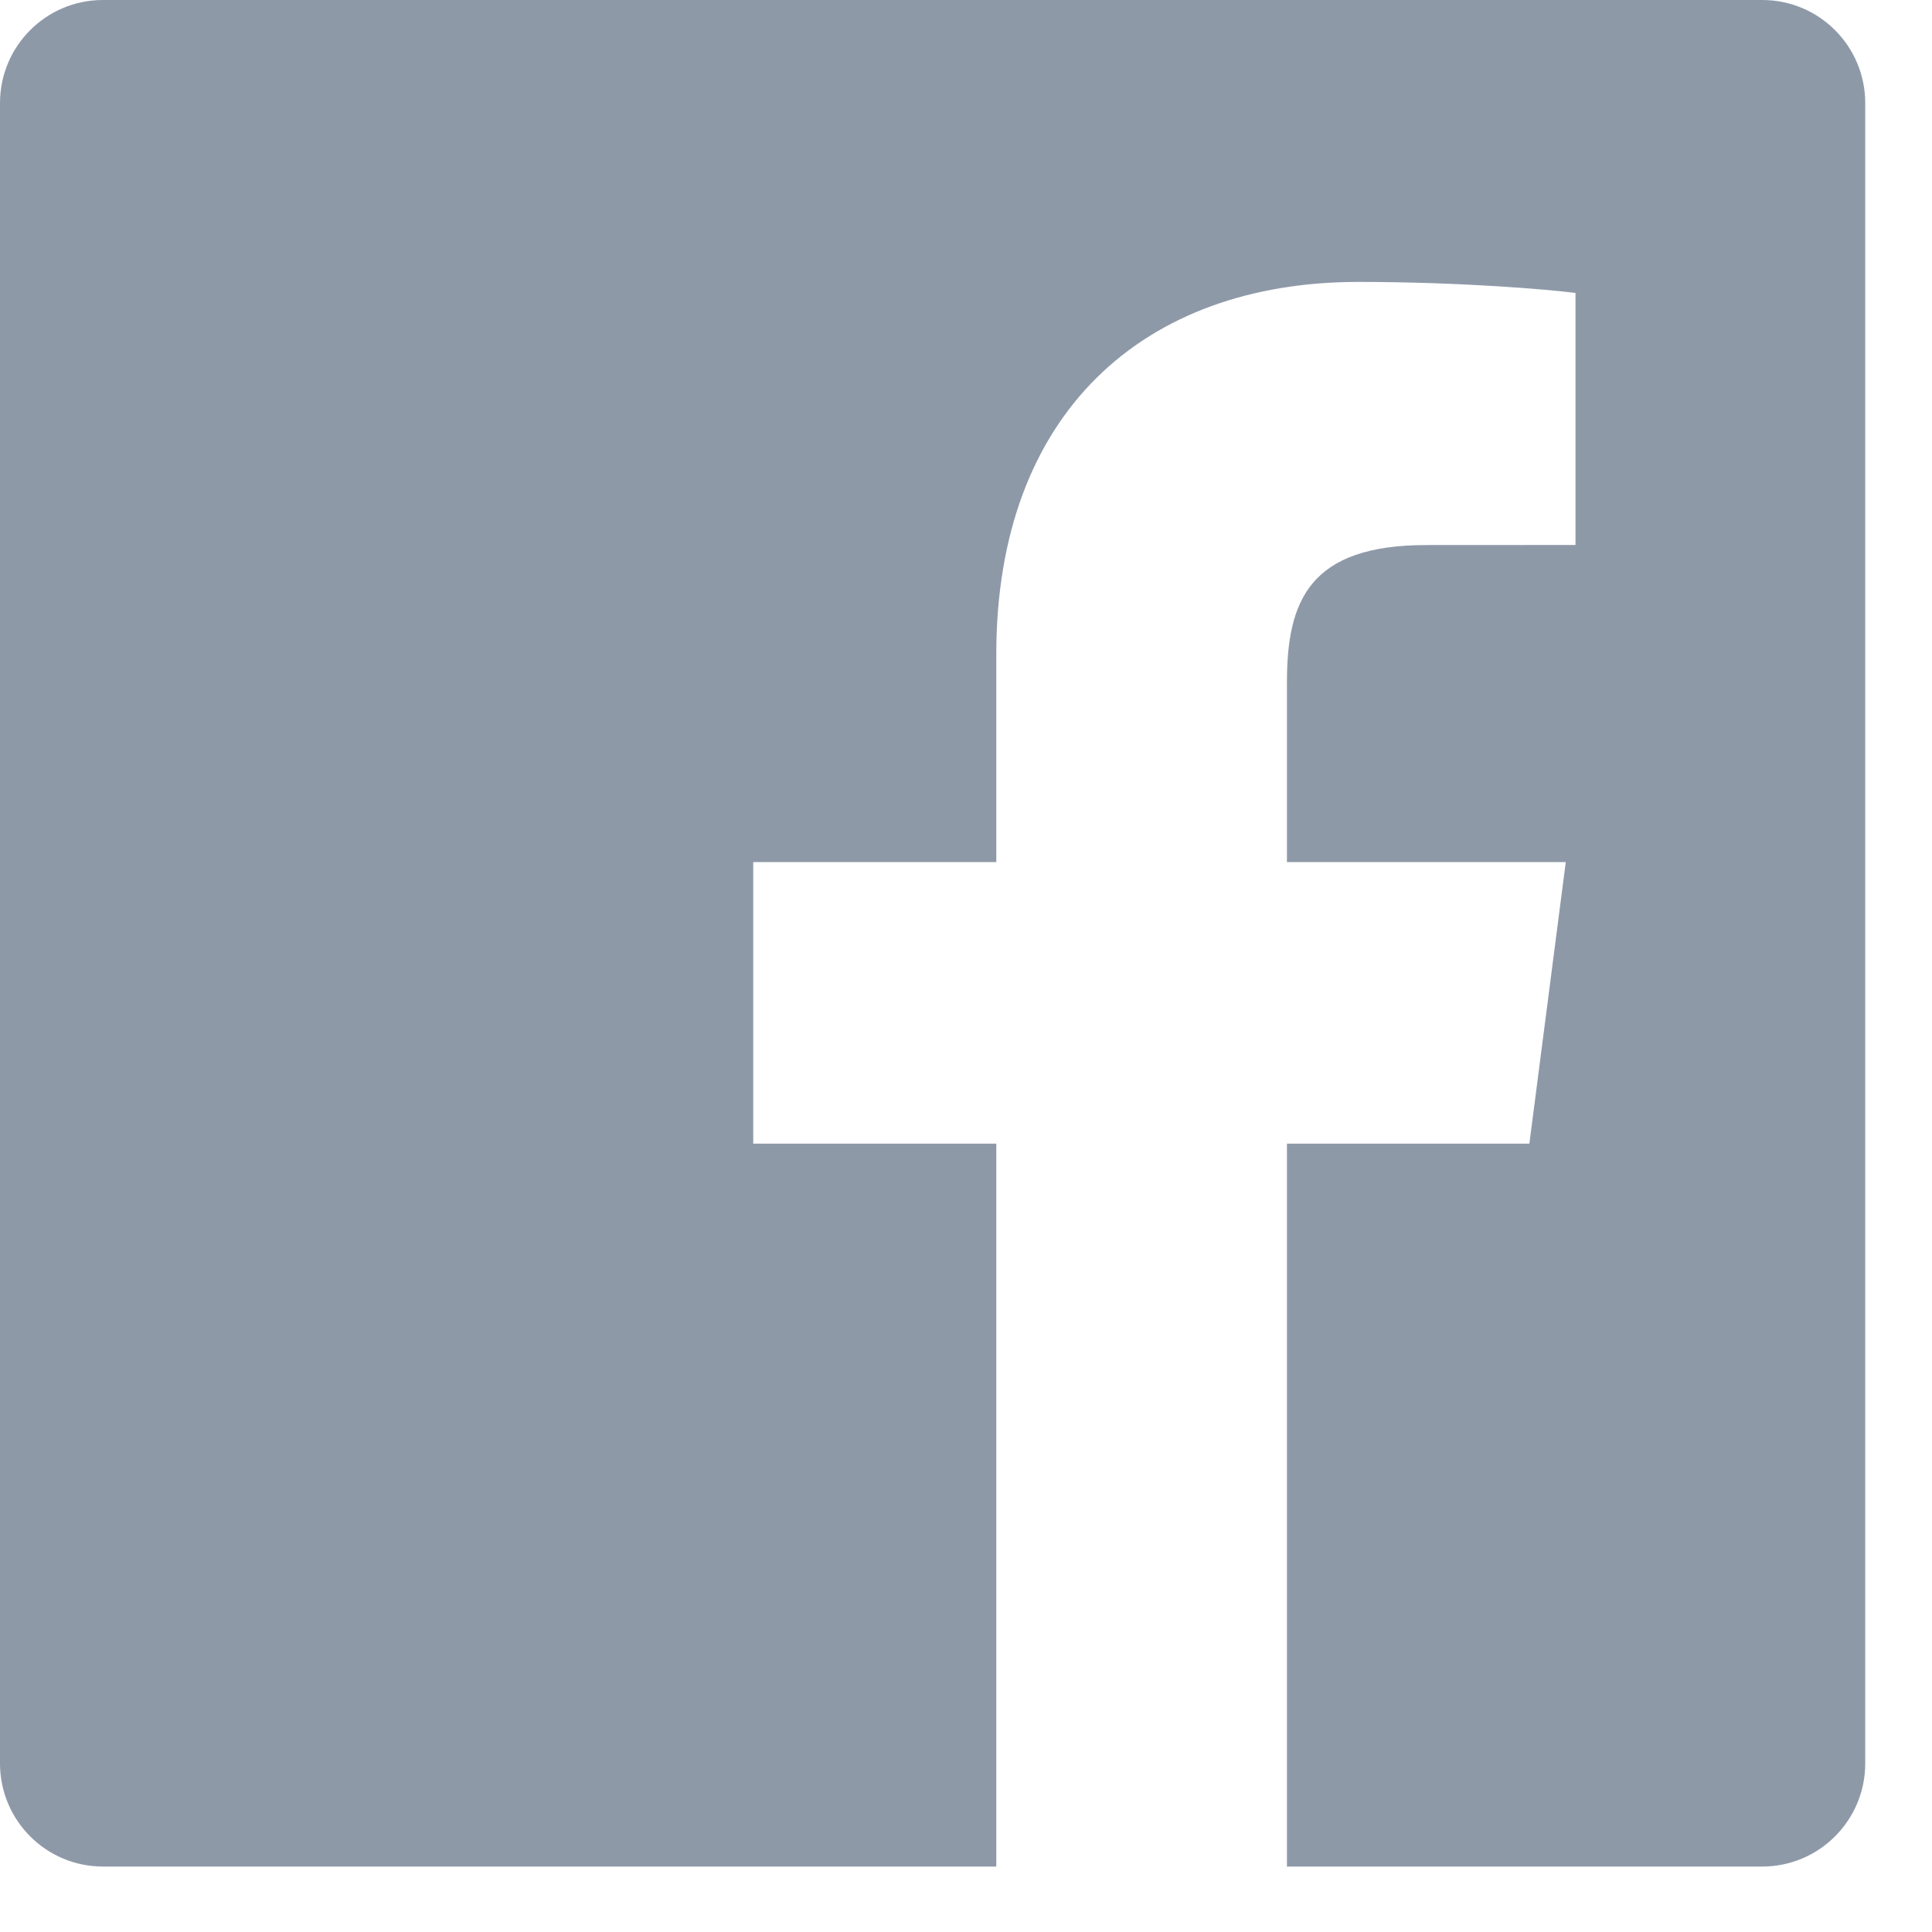
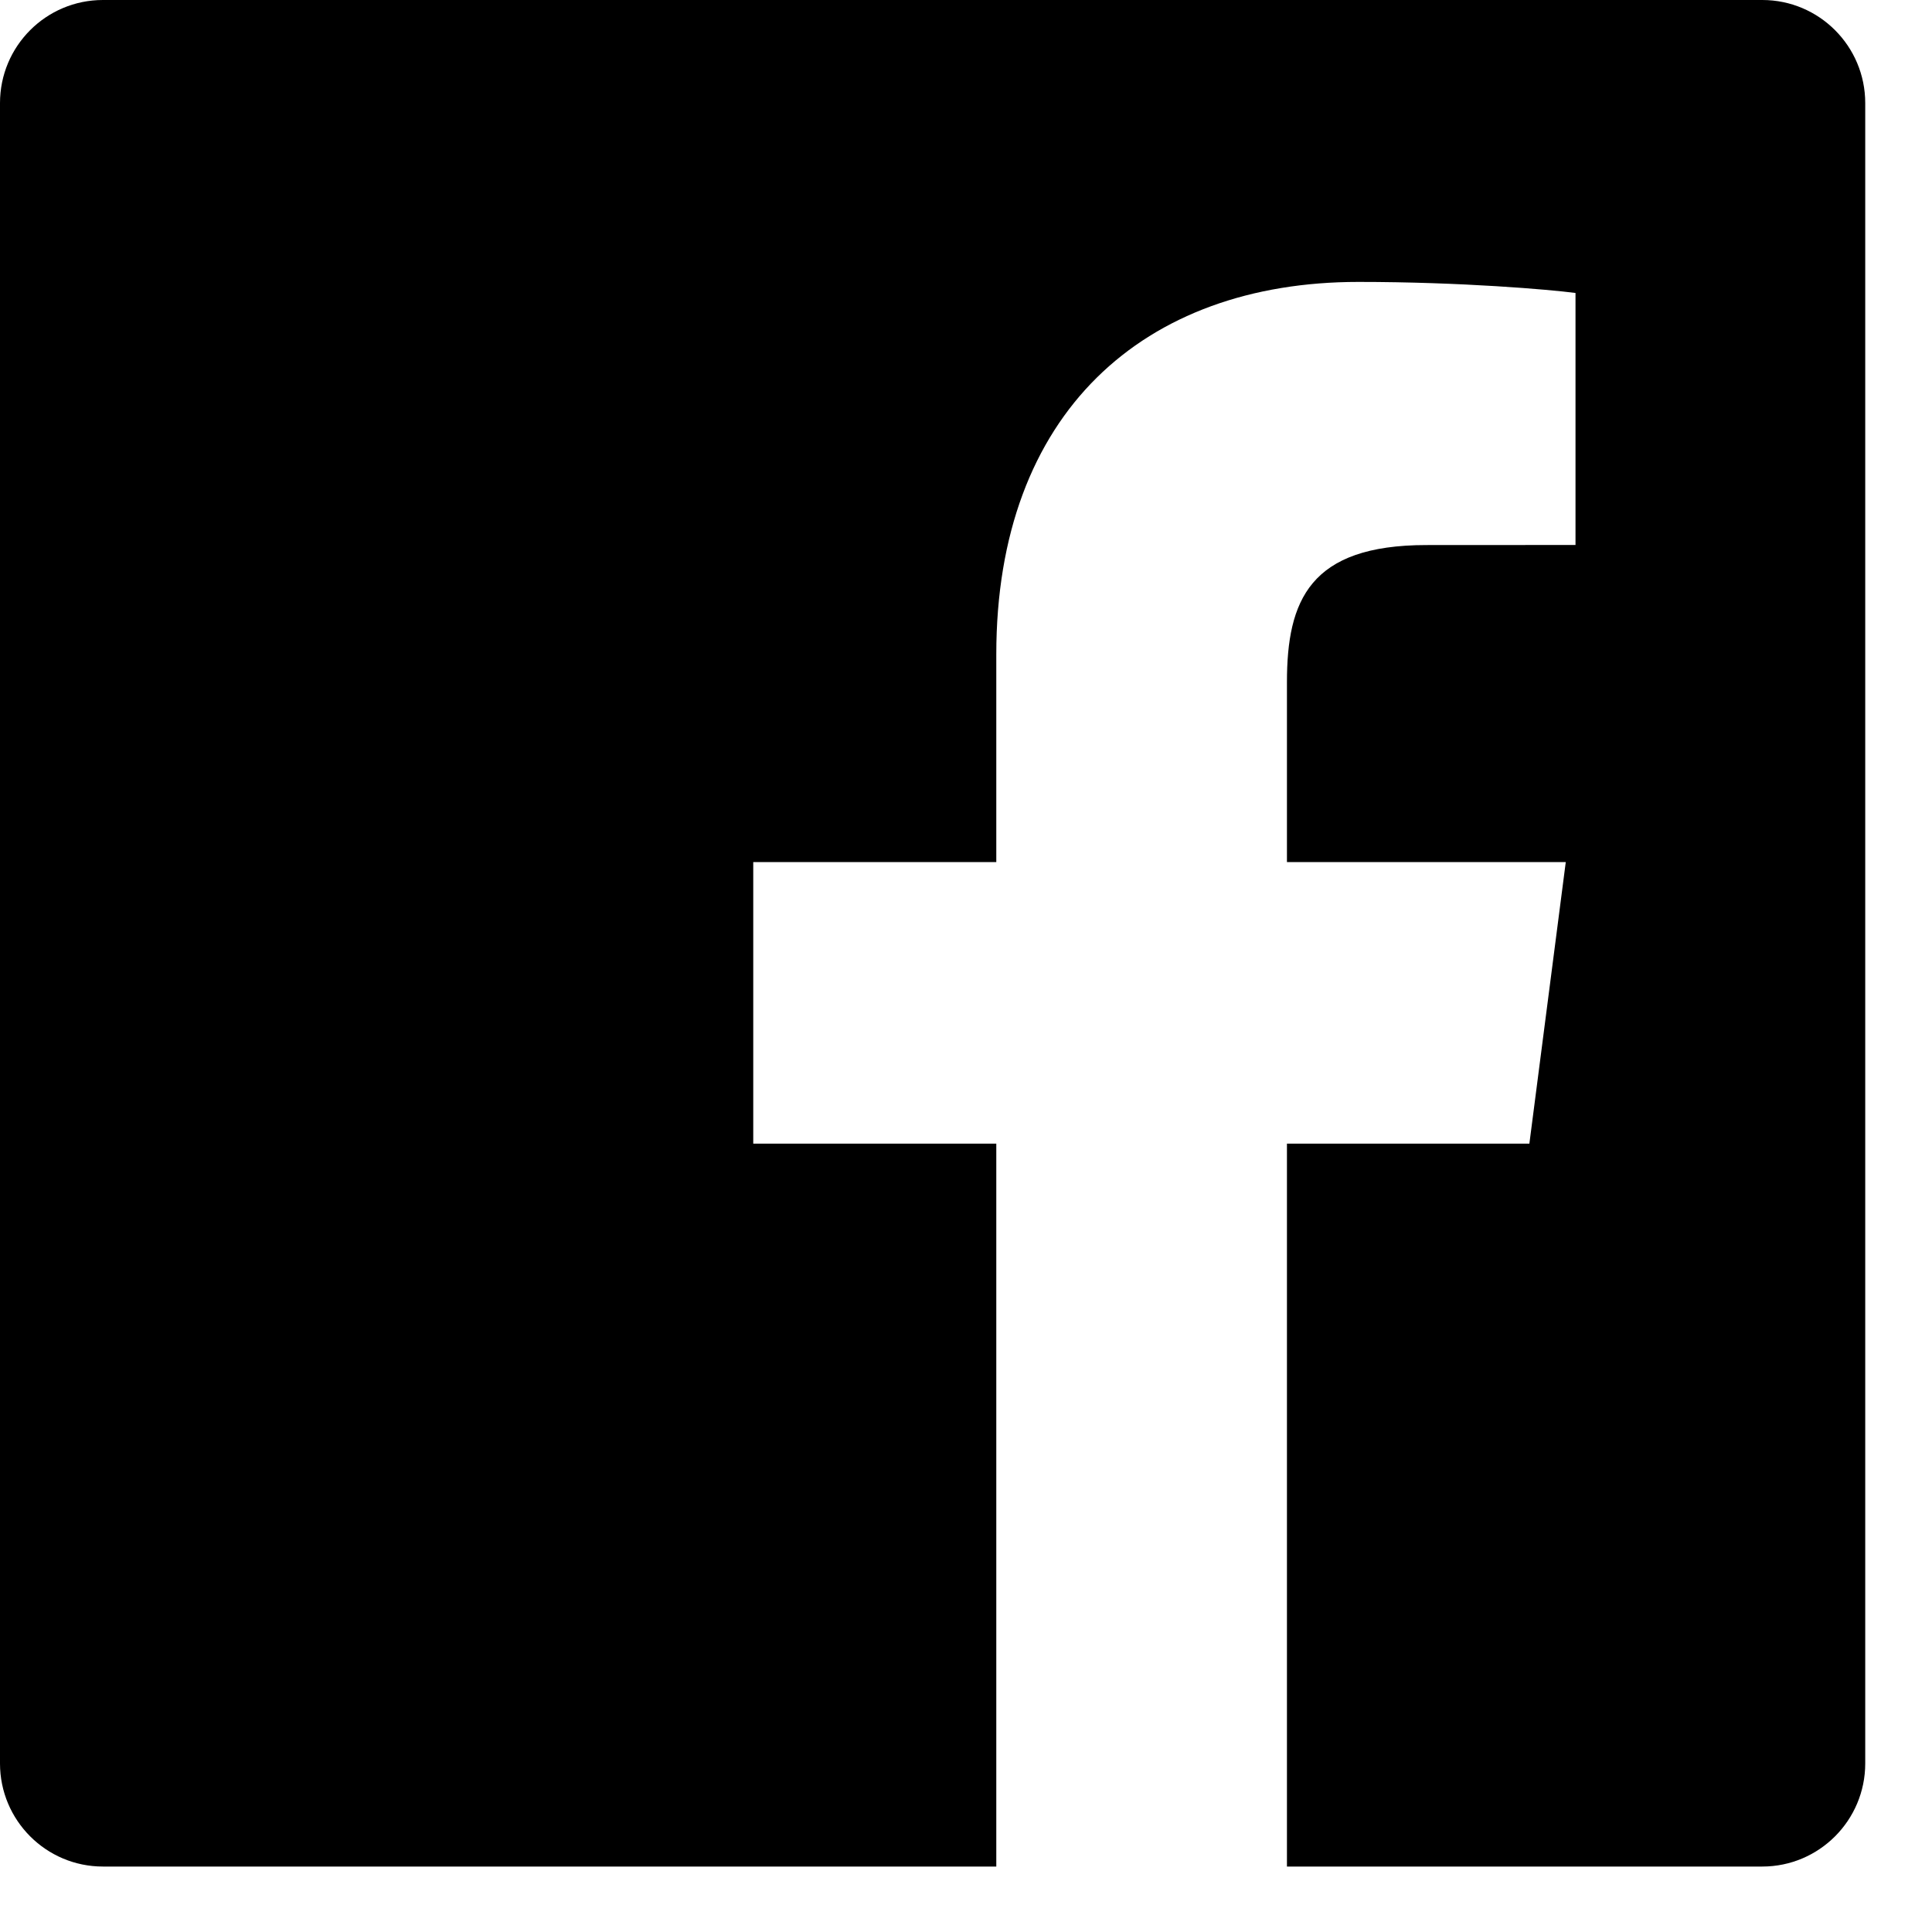
<svg xmlns="http://www.w3.org/2000/svg" viewBox="0 0 25 25" version="1.1">
  <defs />
-   <g id="Symbols" stroke="none" stroke-width="1" fill="none" fill-rule="evenodd">
-     <g id="Tiny-Footer" transform="translate(-924, 0)" fill="#8E99A8">
+   <g id="Symbols" stroke="none" stroke-width="1">
+     <g id="Tiny-Footer" transform="translate(-924, 0)">
      <g id="Group-3">
        <path d="M948.136,22.819 C948.136,23.555 947.539,24.153 946.804,24.153 L940.653,24.153 L940.653,14.799 L943.79,14.799 L944.261,11.155 L940.653,11.155 L940.653,8.827 C940.653,7.772 940.946,7.053 942.458,7.053 L944.387,7.052 L944.387,3.791 C944.053,3.747 942.909,3.648 941.577,3.648 C938.796,3.648 936.892,5.347 936.892,8.466 L936.892,11.155 L933.747,11.155 L933.747,14.799 L936.892,14.799 L936.892,24.153 L925.332,24.153 C924.596,24.153 924,23.555 924,22.819 L924,1.334 C924,0.597 924.596,0 925.332,0 L946.804,0 C947.539,0 948.136,0.597 948.136,1.334 L948.136,22.819" id="Facebook" />
      </g>
    </g>
  </g>
</svg>
